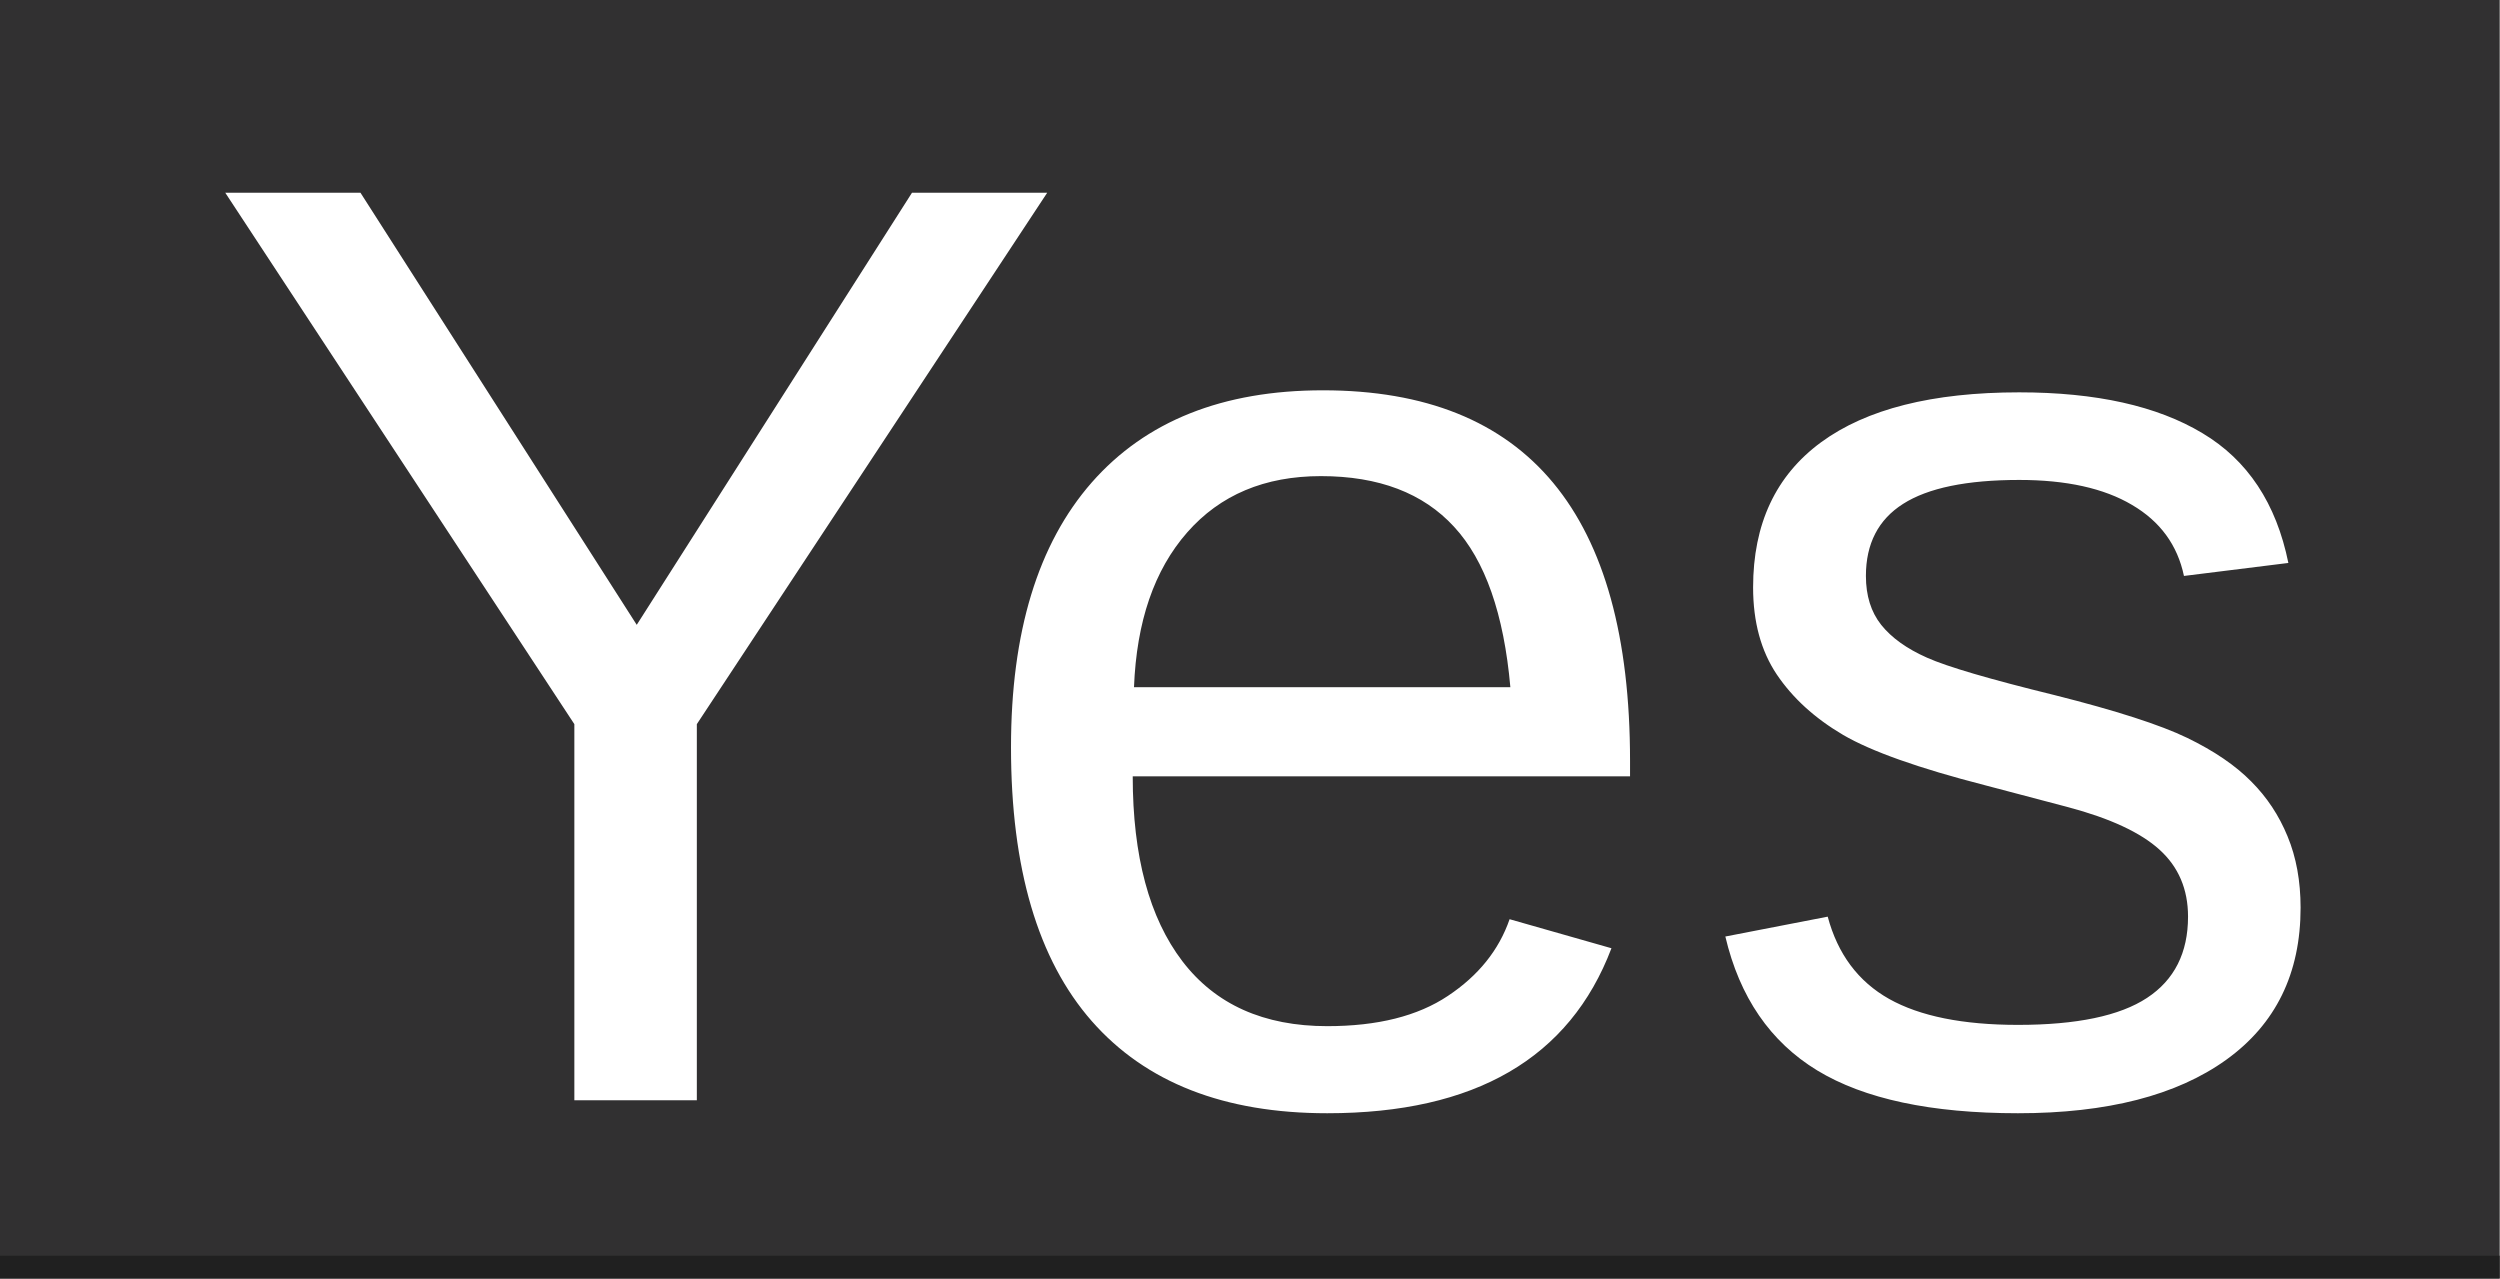
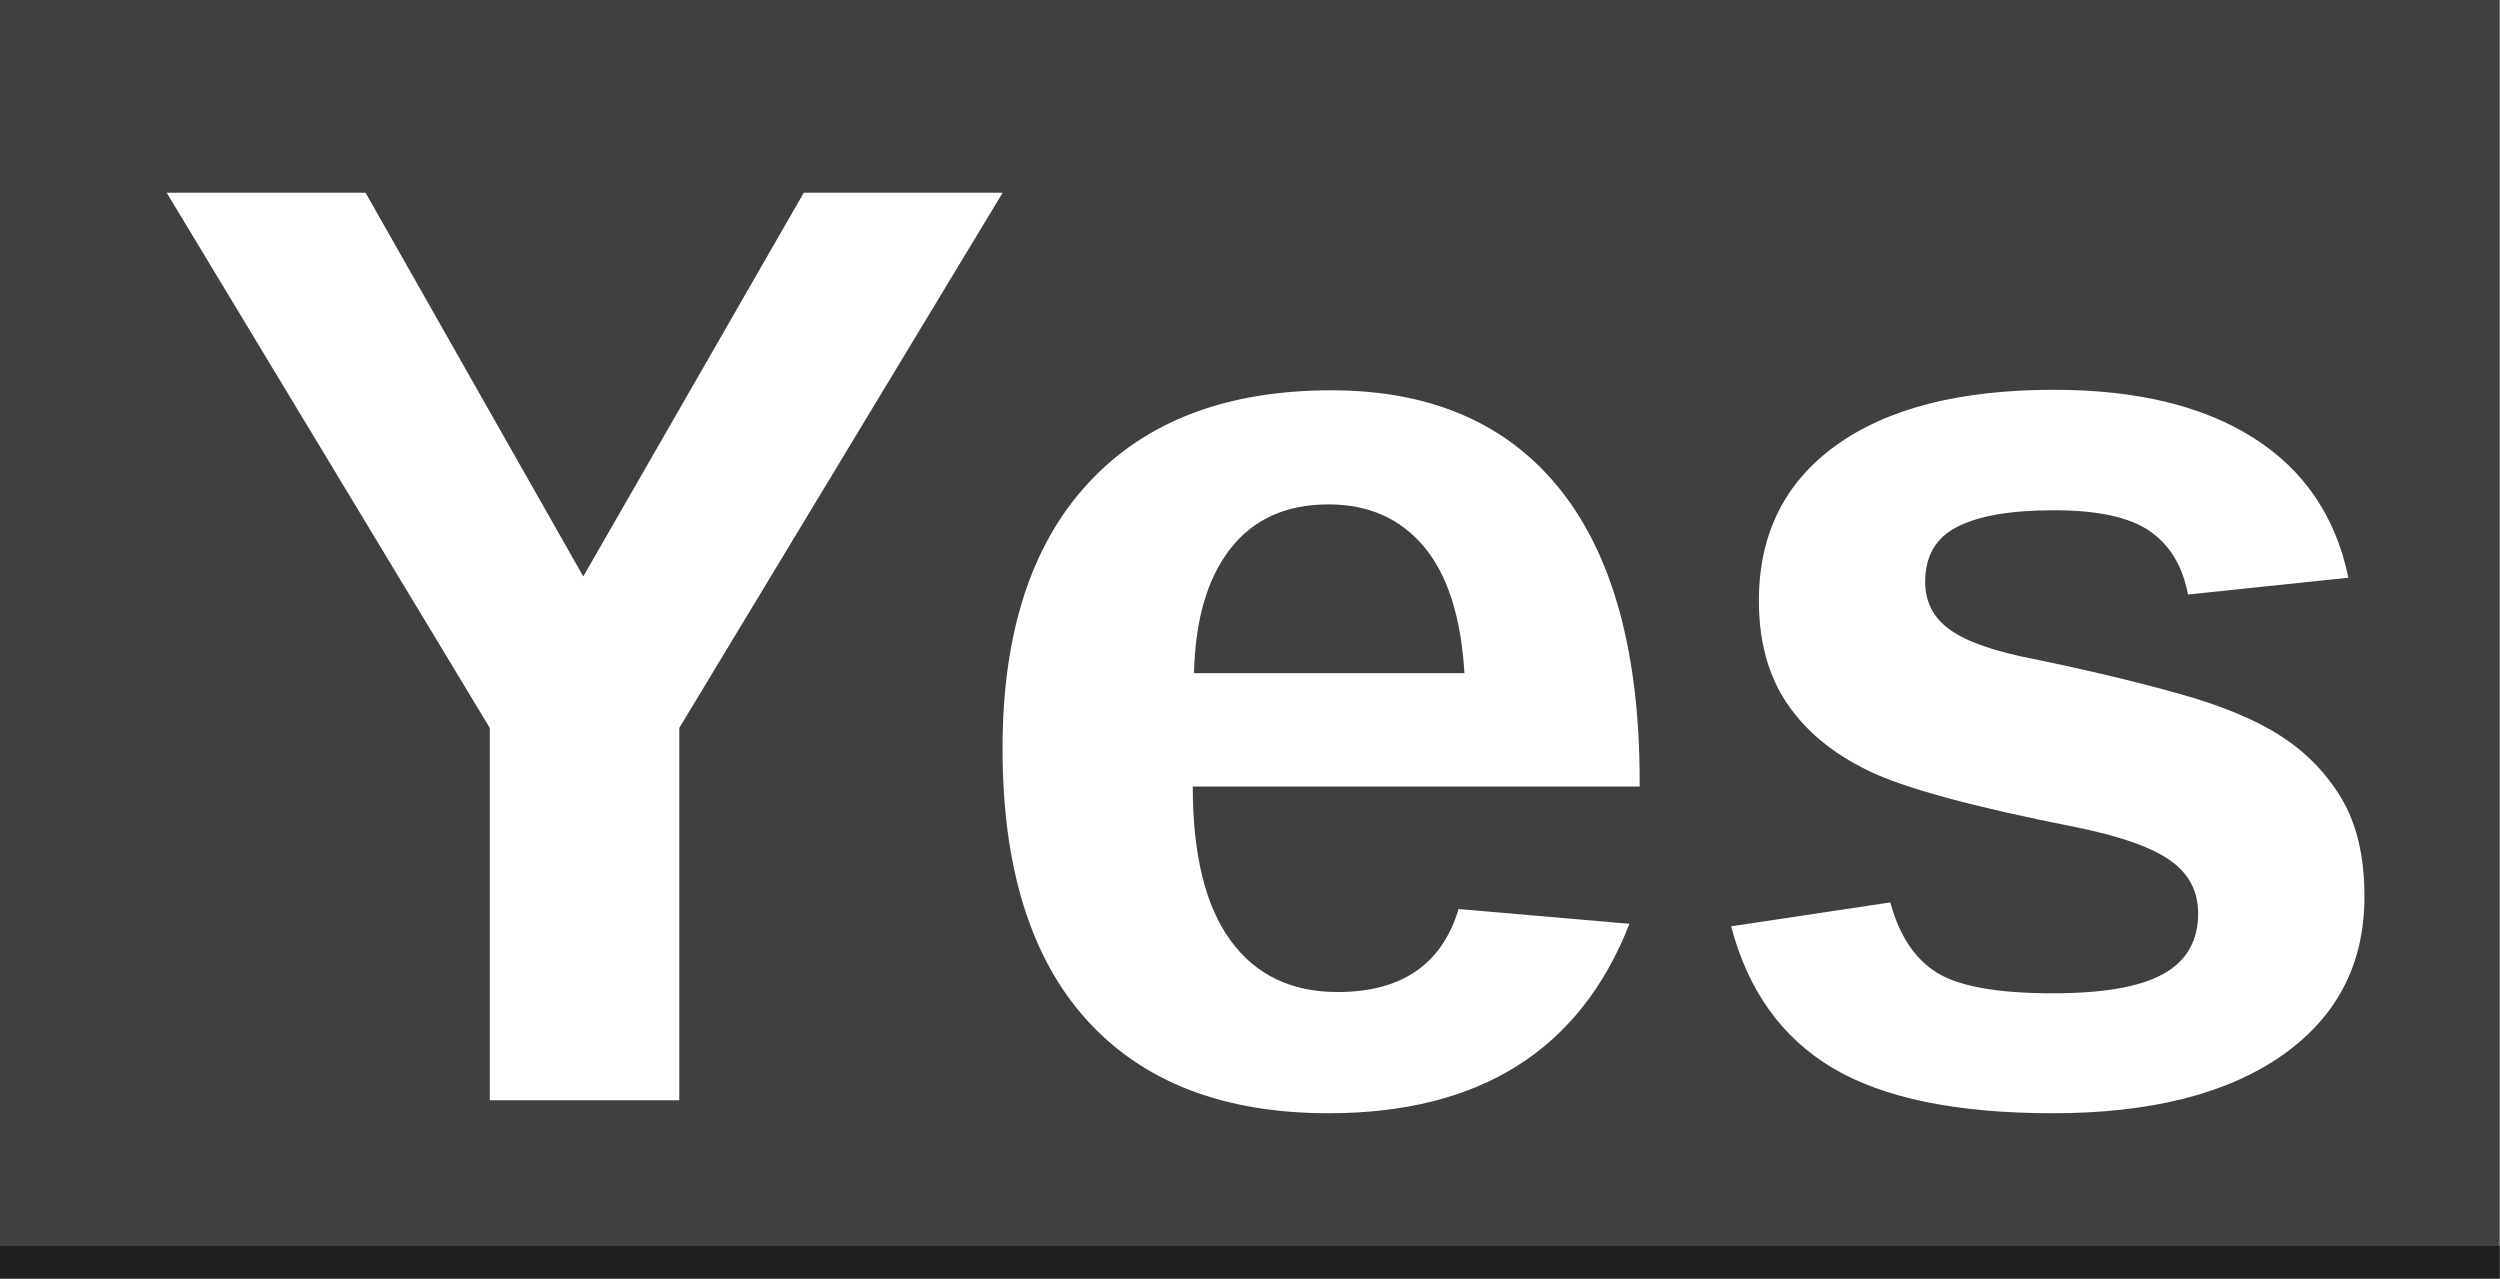
- <svg xmlns="http://www.w3.org/2000/svg" version="1.1" viewBox="0 0 153.4 78.47" data-name="Layer 1" id="Layer_1">
+ <svg xmlns="http://www.w3.org/2000/svg" id="Layer_1" data-name="Layer 1" viewBox="0 0 153.4 78.47" version="1.1">
  <defs id="defs12">
-     <marker style="overflow:visible" id="DiamondLend" refX="0.0" refY="0.0" orient="auto">
-       <path transform="scale(0.8) translate(-7,0)" style="fill-rule:evenodd;stroke:#1b1b1b;stroke-width:1pt;stroke-opacity:1;fill:#1b1b1b;fill-opacity:1" d="M 0,-7.071 L -7.071,0 L 0,7.071 L 7.071,0 L 0,-7.071 z " id="path963" />
+     <marker orient="auto" refY="0.0" refX="0.0" id="DiamondLend" style="overflow:visible">
+       <path id="path963" d="M 0,-7.071 L -7.071,0 L 0,7.071 L 7.071,0 L 0,-7.071 z " style="fill-rule:evenodd;stroke:#1b1b1b;stroke-width:1pt;stroke-opacity:1;fill:#1b1b1b;fill-opacity:1" transform="scale(0.8) translate(-7,0)" />
    </marker>
    <style id="style2">.cls-1{fill:none;}.cls-2{fill:#690;}.cls-3{fill:url(#linear-gradient);}.cls-4{clip-path:url(#clip-path);}.cls-5{isolation:isolate;}.cls-6{fill:#fff;}</style>
-     <linearGradient gradientUnits="userSpaceOnUse" gradientTransform="matrix(1.01, 0, 0, -0.98, -440.75, -292.84)" y2="-301.32" x2="512.34" y1="-375.14" x1="512.34" id="linear-gradient">
-       <stop id="stop4" stop-color="#395500" offset="0" />
-       <stop id="stop6" stop-color="#649500" offset="1" />
+     <linearGradient id="linear-gradient" x1="512.34" y1="-375.14" x2="512.34" y2="-301.32" gradientTransform="matrix(1.01, 0, 0, -0.98, -440.75, -292.84)" gradientUnits="userSpaceOnUse">
+       <stop offset="0" stop-color="#395500" id="stop4" />
+       <stop offset="1" stop-color="#649500" id="stop6" />
    </linearGradient>
-     <clipPath transform="translate(-0.02 -0.02)" id="clip-path">
-       <rect id="rect9" height="65.35" width="94.1" y="6.15" x="30.55" class="cls-1" />
+     <clipPath id="clip-path" transform="translate(-0.02 -0.02)">
+       <rect class="cls-1" x="30.55" y="6.15" width="94.1" height="65.35" id="rect9" />
    </clipPath>
  </defs>
-   <rect y="-0.02" x="-0.02" height="78.47" width="153.4" id="rect862" style="fill:#313031;fill-opacity:1;stroke:none;stroke-width:3.229;stroke-linecap:square;stroke-miterlimit:1.5;stroke-dashoffset:6.803;stop-color:#000000" />
-   <rect y="77.05" x="-0.02" height="1.4" width="153.4" id="rect1472" style="fill:#202020;fill-opacity:1;stroke:none;stroke-width:0.23;stroke-linecap:square;stroke-dashoffset:6.803;stop-color:#000000" />
-   <text id="text1150" y="67.512" x="12.038" style="font-style:normal;font-variant:normal;font-weight:normal;font-stretch:normal;font-size:80.945px;line-height:1.25;font-family:Arial;-inkscape-font-specification:Arial;stroke-width:1.686" xml:space="preserve">
-     <tspan style="font-style:normal;font-variant:normal;font-weight:normal;font-stretch:normal;font-family:Arial;-inkscape-font-specification:Arial;fill:#ffffff;fill-opacity:1;stroke-width:1.686" y="67.512" x="12.038" id="tspan1148">Yes</tspan>
+   <rect style="fill:#404040;fill-opacity:1;stroke:none;stroke-width:3.229;stroke-linecap:square;stroke-miterlimit:1.5;stroke-dashoffset:6.803;stop-color:#000000" id="rect862" width="153.4" height="78.47" x="-0.02" y="-0.02" />
+   <rect style="fill:#202020;fill-opacity:1;stroke:none;stroke-width:0.274;stroke-linecap:square;stroke-dashoffset:6.803;stop-color:#000000" id="rect1472" width="153.4" height="2" x="-0.02" y="76.45" />
+   <text xml:space="preserve" style="font-style:normal;font-variant:normal;font-weight:bold;font-stretch:normal;font-size:80.945px;line-height:1.25;font-family:Arial;-inkscape-font-specification:'Arial Bold';stroke-width:1.686" x="8.837" y="67.512" id="text1150">
+     <tspan id="tspan1148" x="8.837" y="67.512" style="font-style:normal;font-variant:normal;font-weight:bold;font-stretch:normal;font-family:Arial;-inkscape-font-specification:'Arial Bold';fill:#ffffff;fill-opacity:1;stroke-width:1.686">Yes</tspan>
  </text>
</svg>
